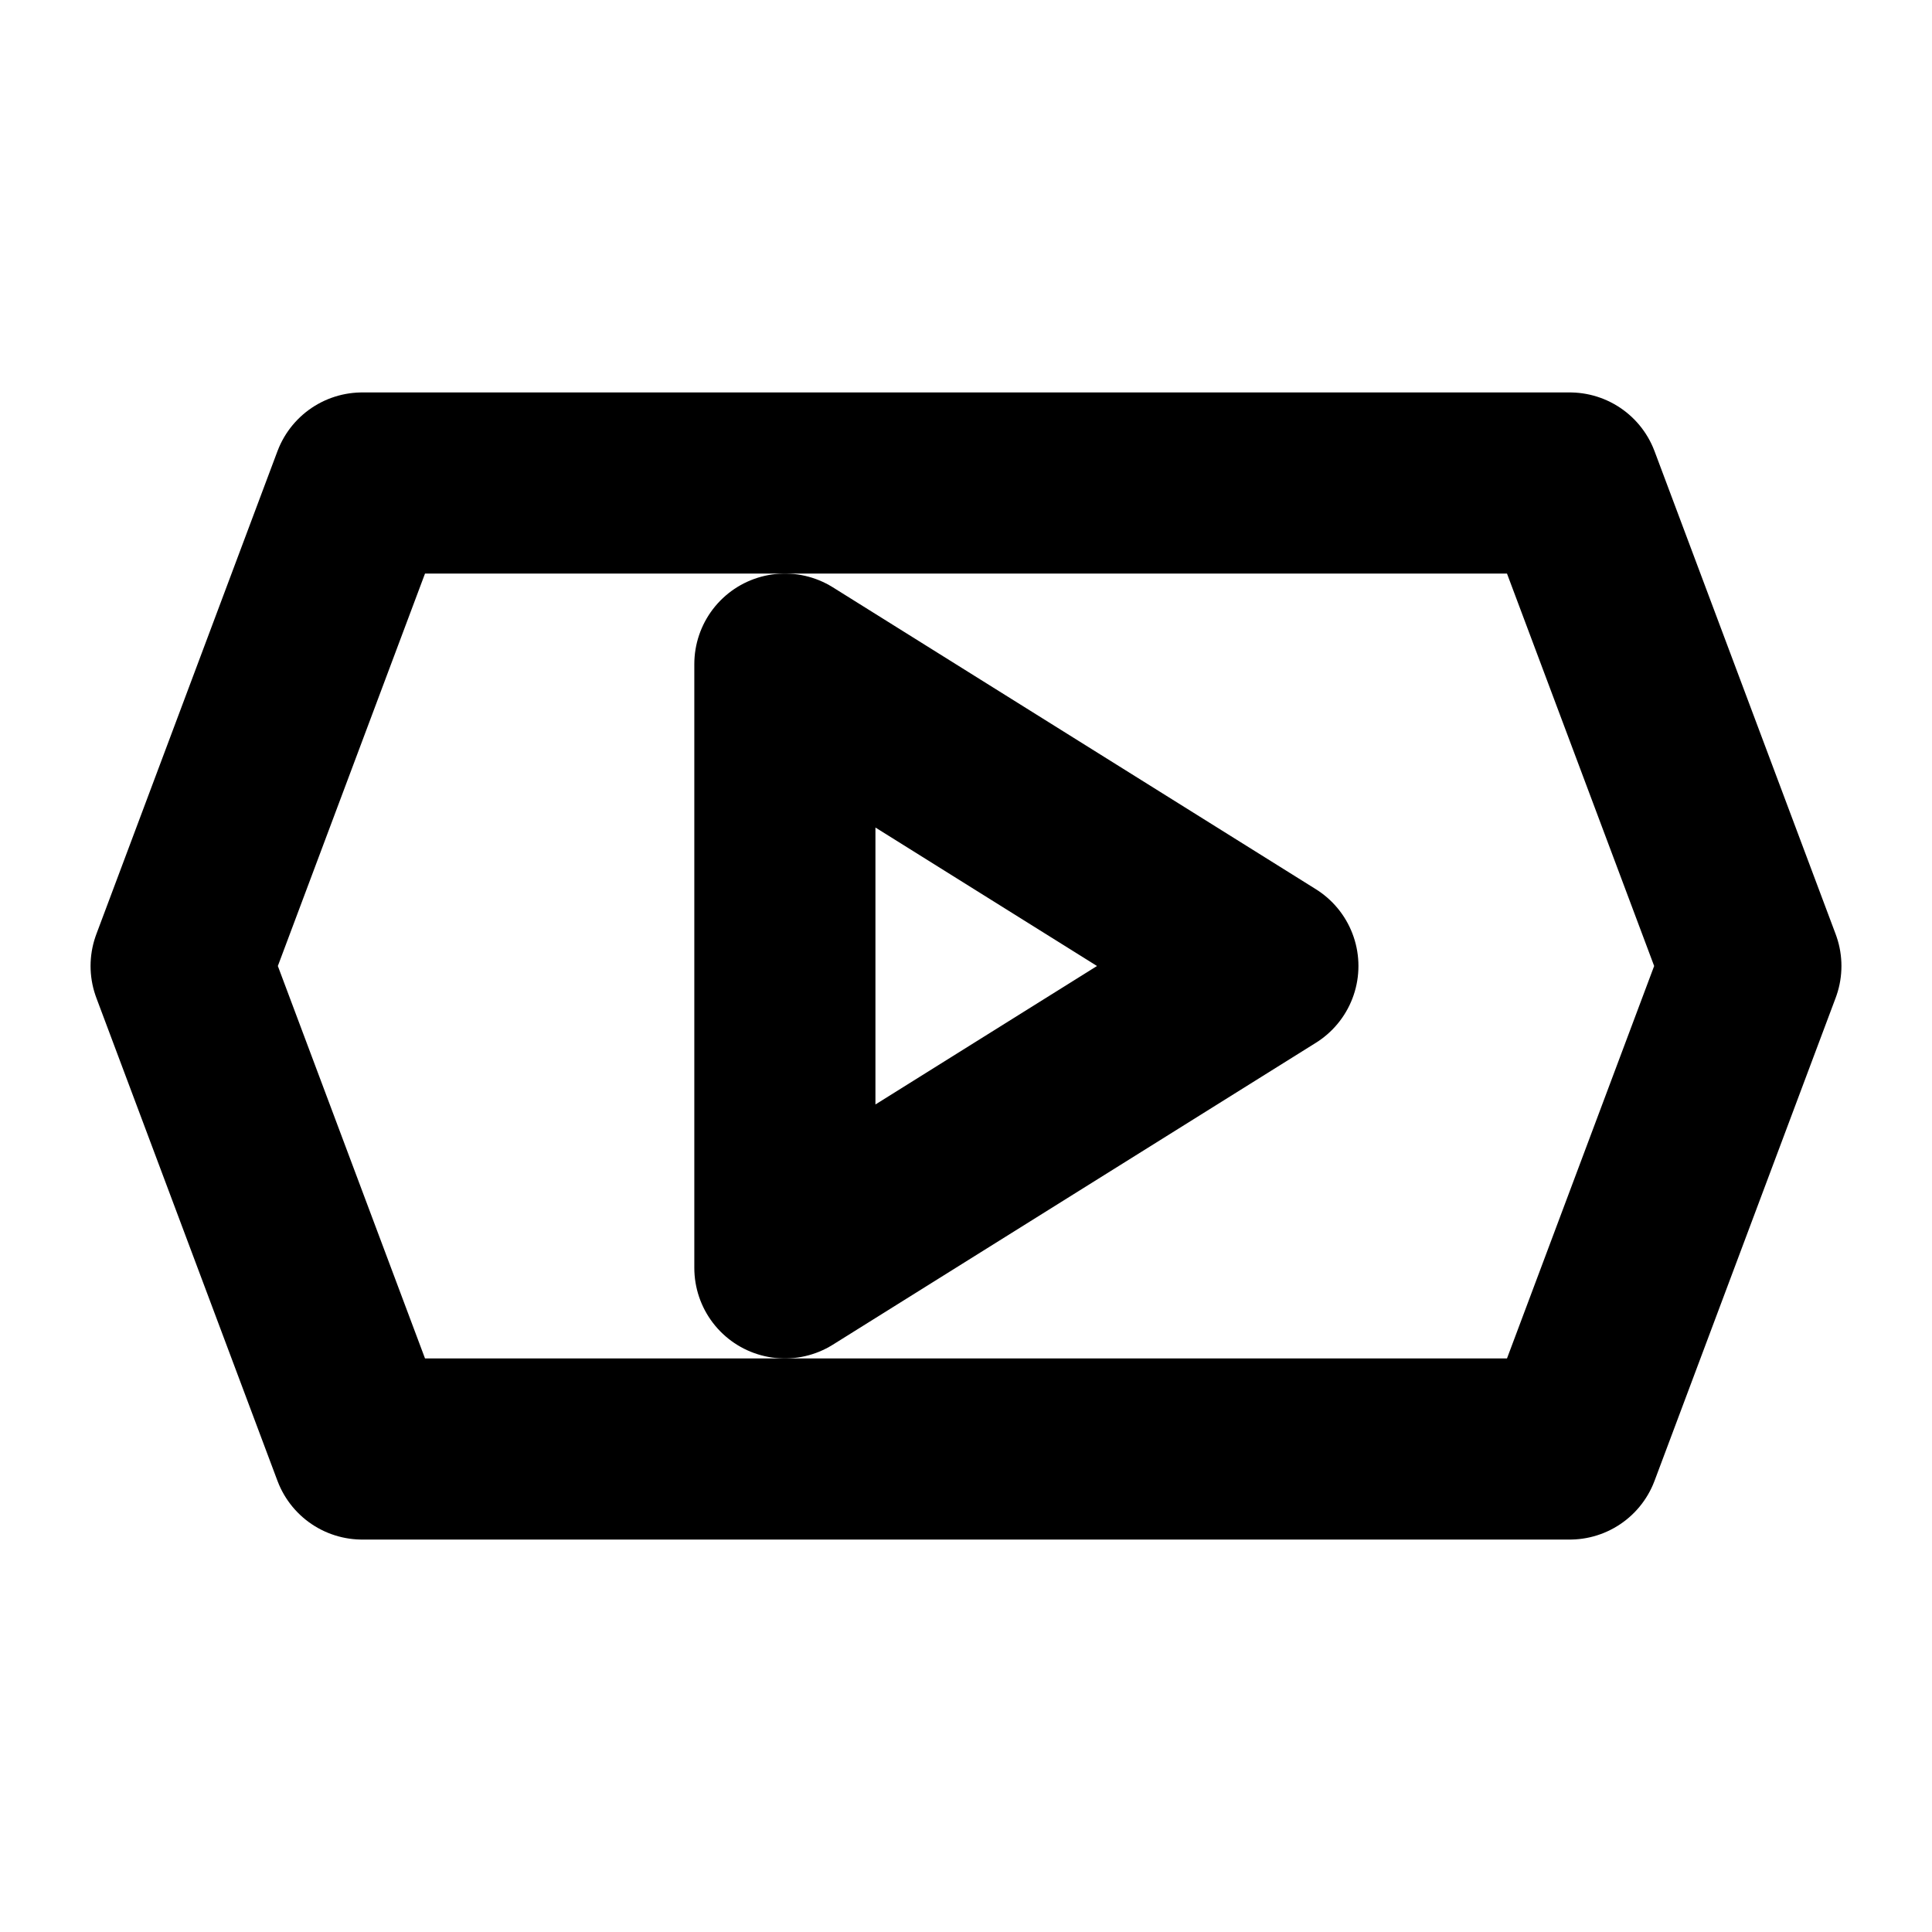
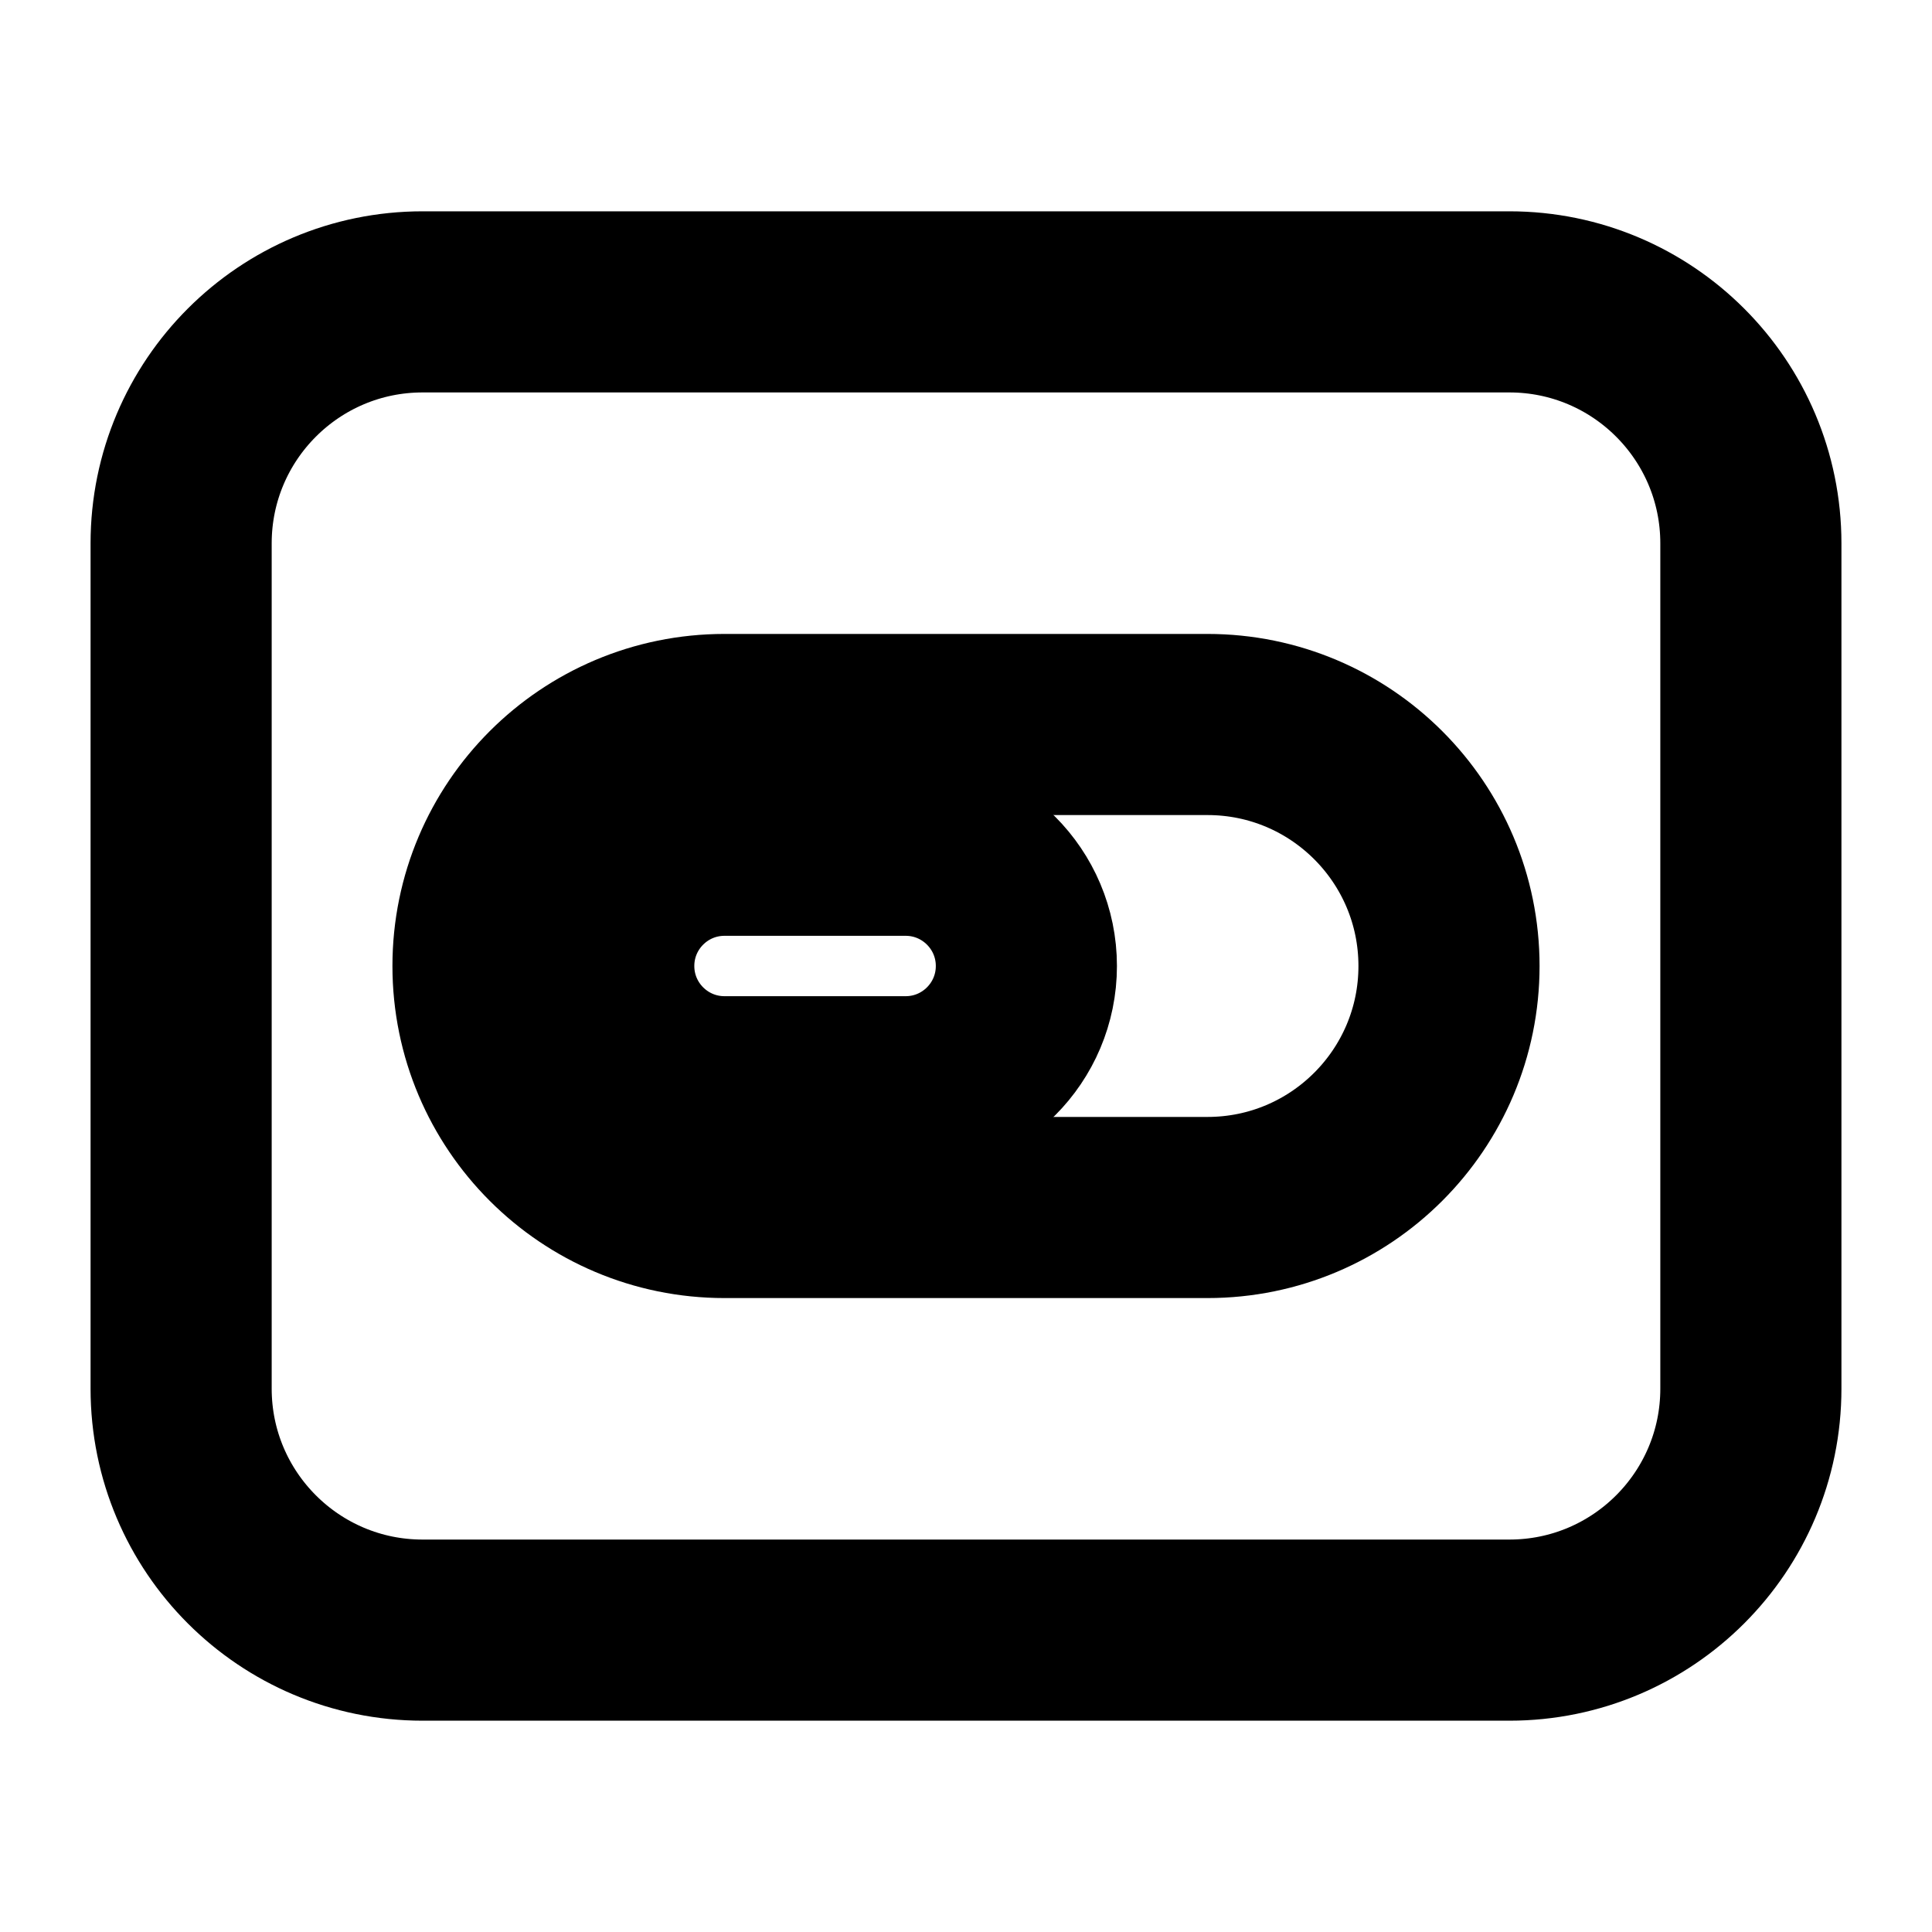
- <svg xmlns="http://www.w3.org/2000/svg" viewBox="0 0 16 16" fill="none" stroke="currentColor" stroke-width="1.5" stroke-linecap="round" stroke-linejoin="round">
-   <path d="M3 4H13L14.5 8L13 12H3L1.5 8Z" />
-   <path class="accent-fill" d="M6.5 5.5L10.5 8L6.5 10.5Z" />
+ <svg xmlns="http://www.w3.org/2000/svg" viewBox="0 0 16 16" fill="none" stroke="currentColor" stroke-width="1.5" stroke-linecap="round" stroke-linejoin="round" data-hand-cut="true">
+   <rect x="1.5" y="2.5" width="13" height="11" rx="2" />
+   <rect x="4" y="6" width="8" height="4" rx="2" />
+   <path class="accent-fill" d="M6 7H7.5A1 1 0 0 1 7.5 9H6A1 1 0 0 1 6 7Z" />
</svg>
